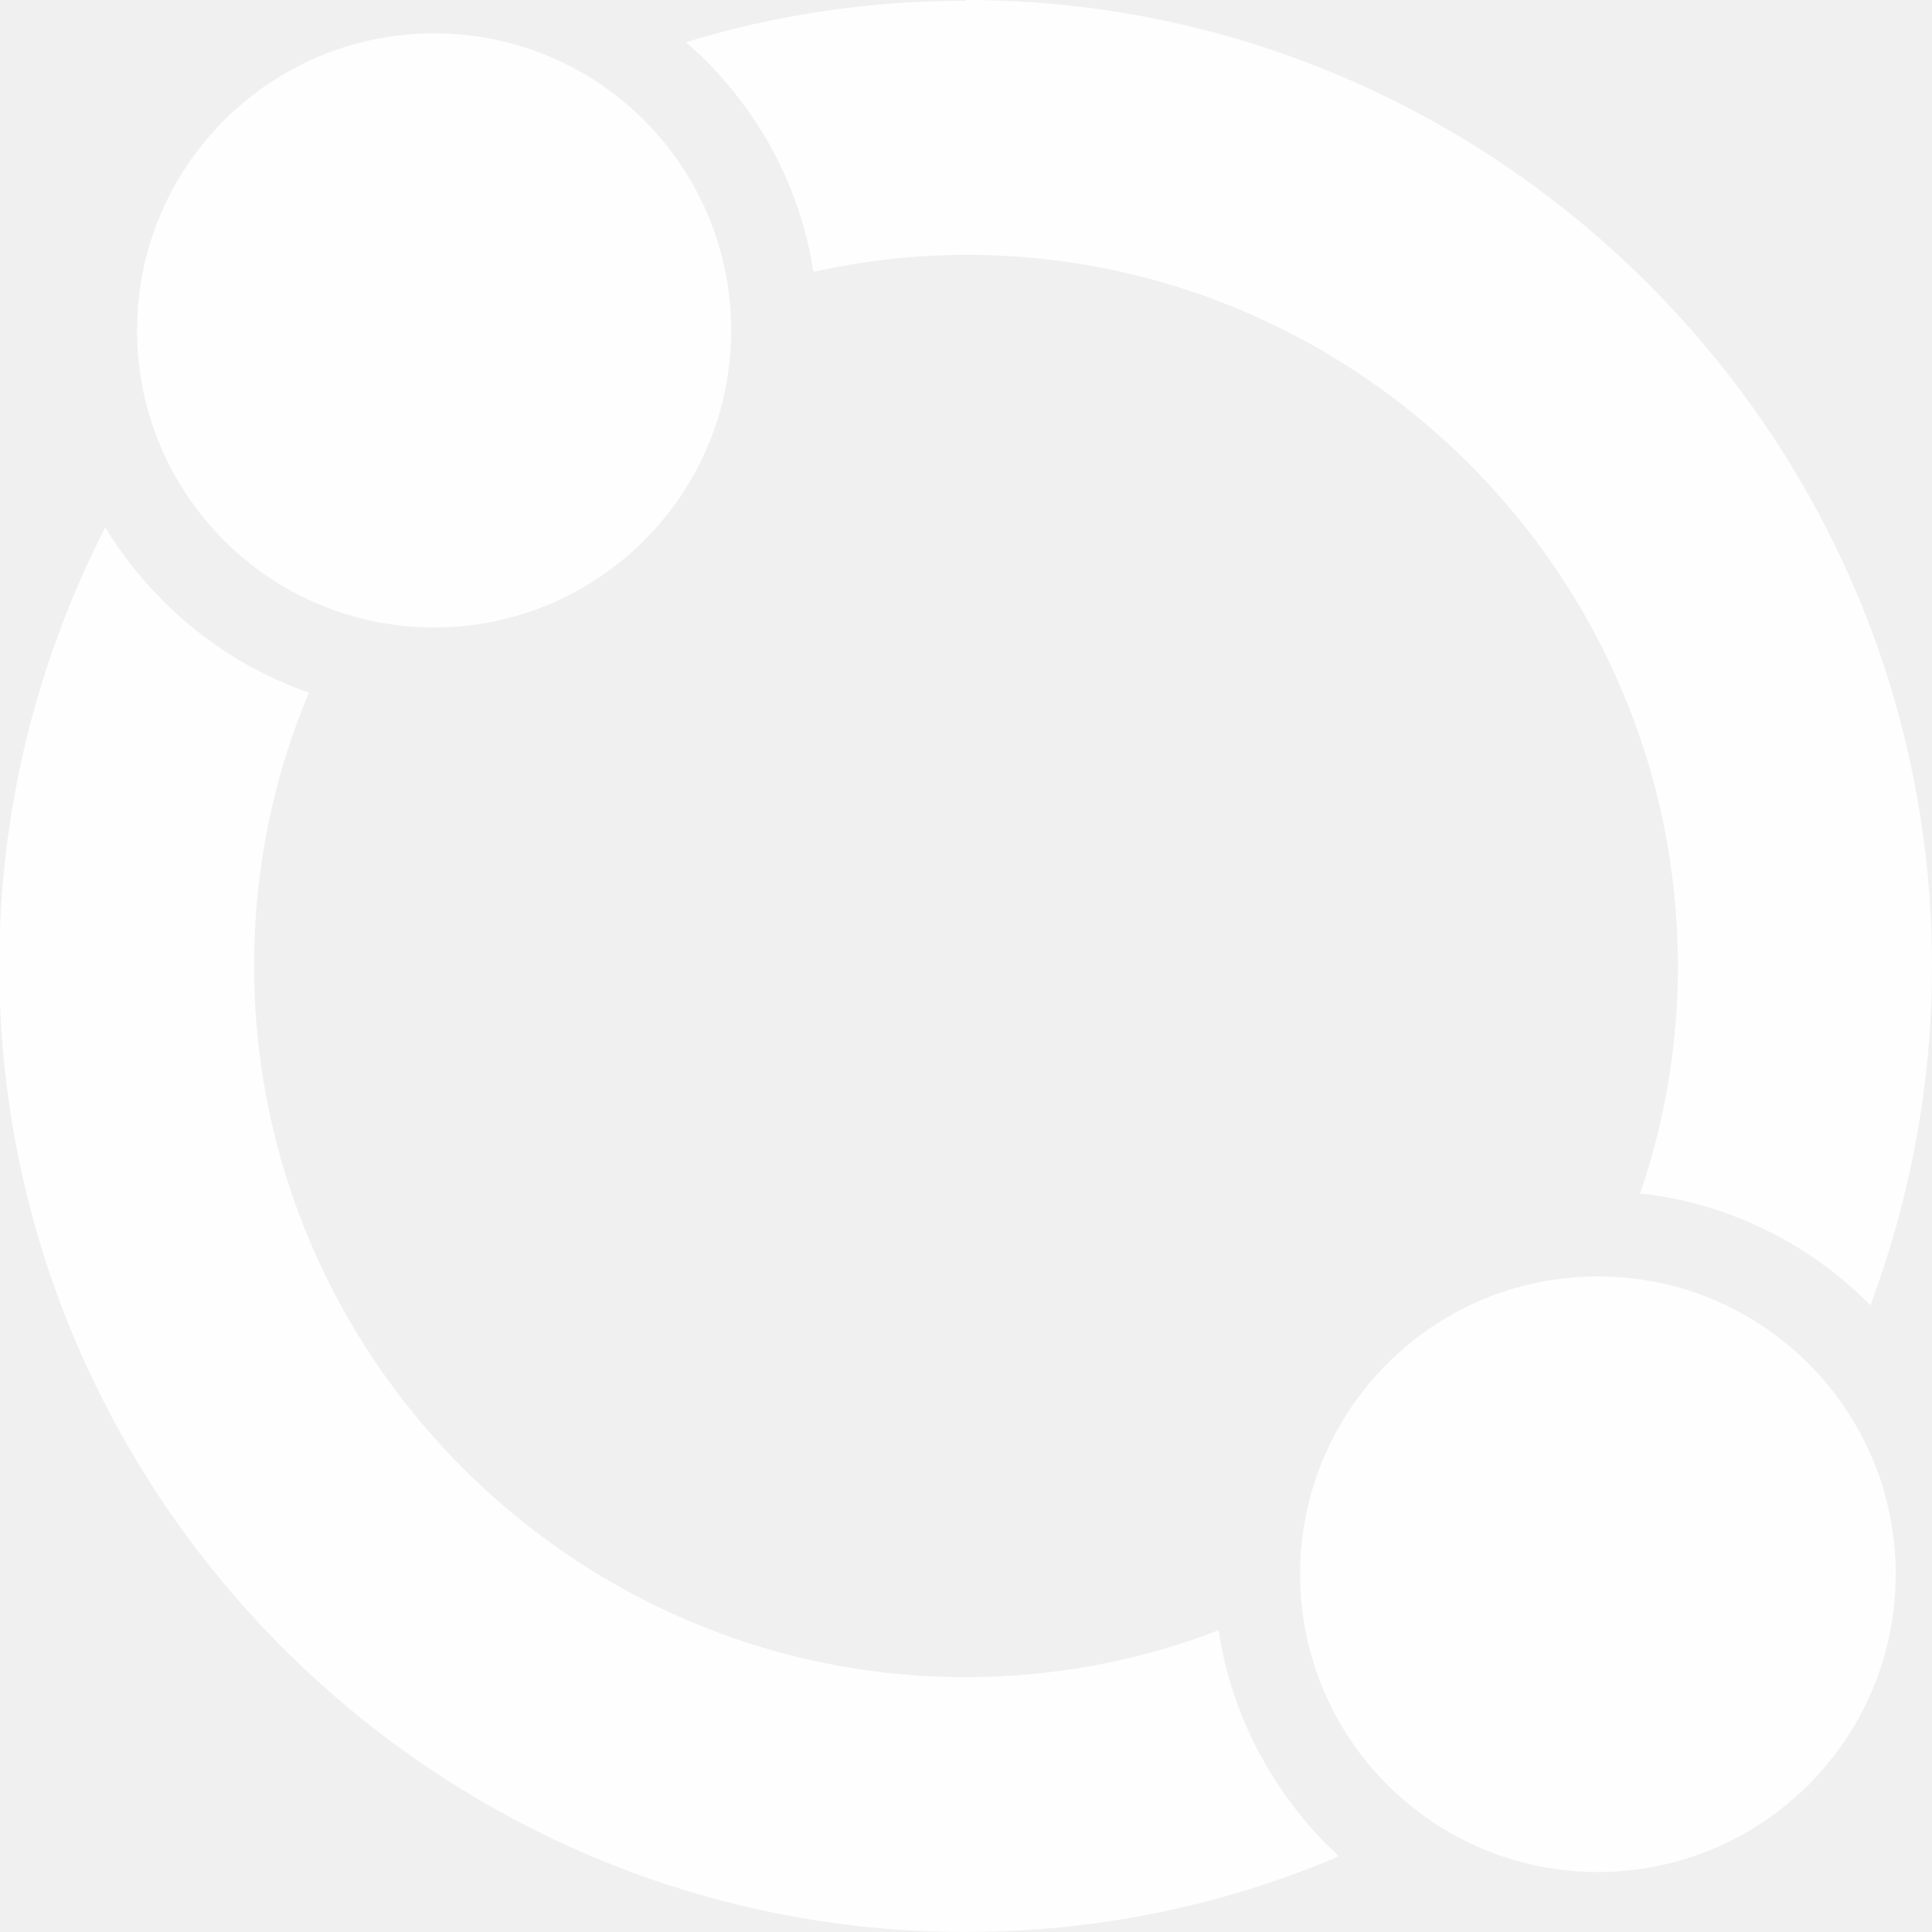
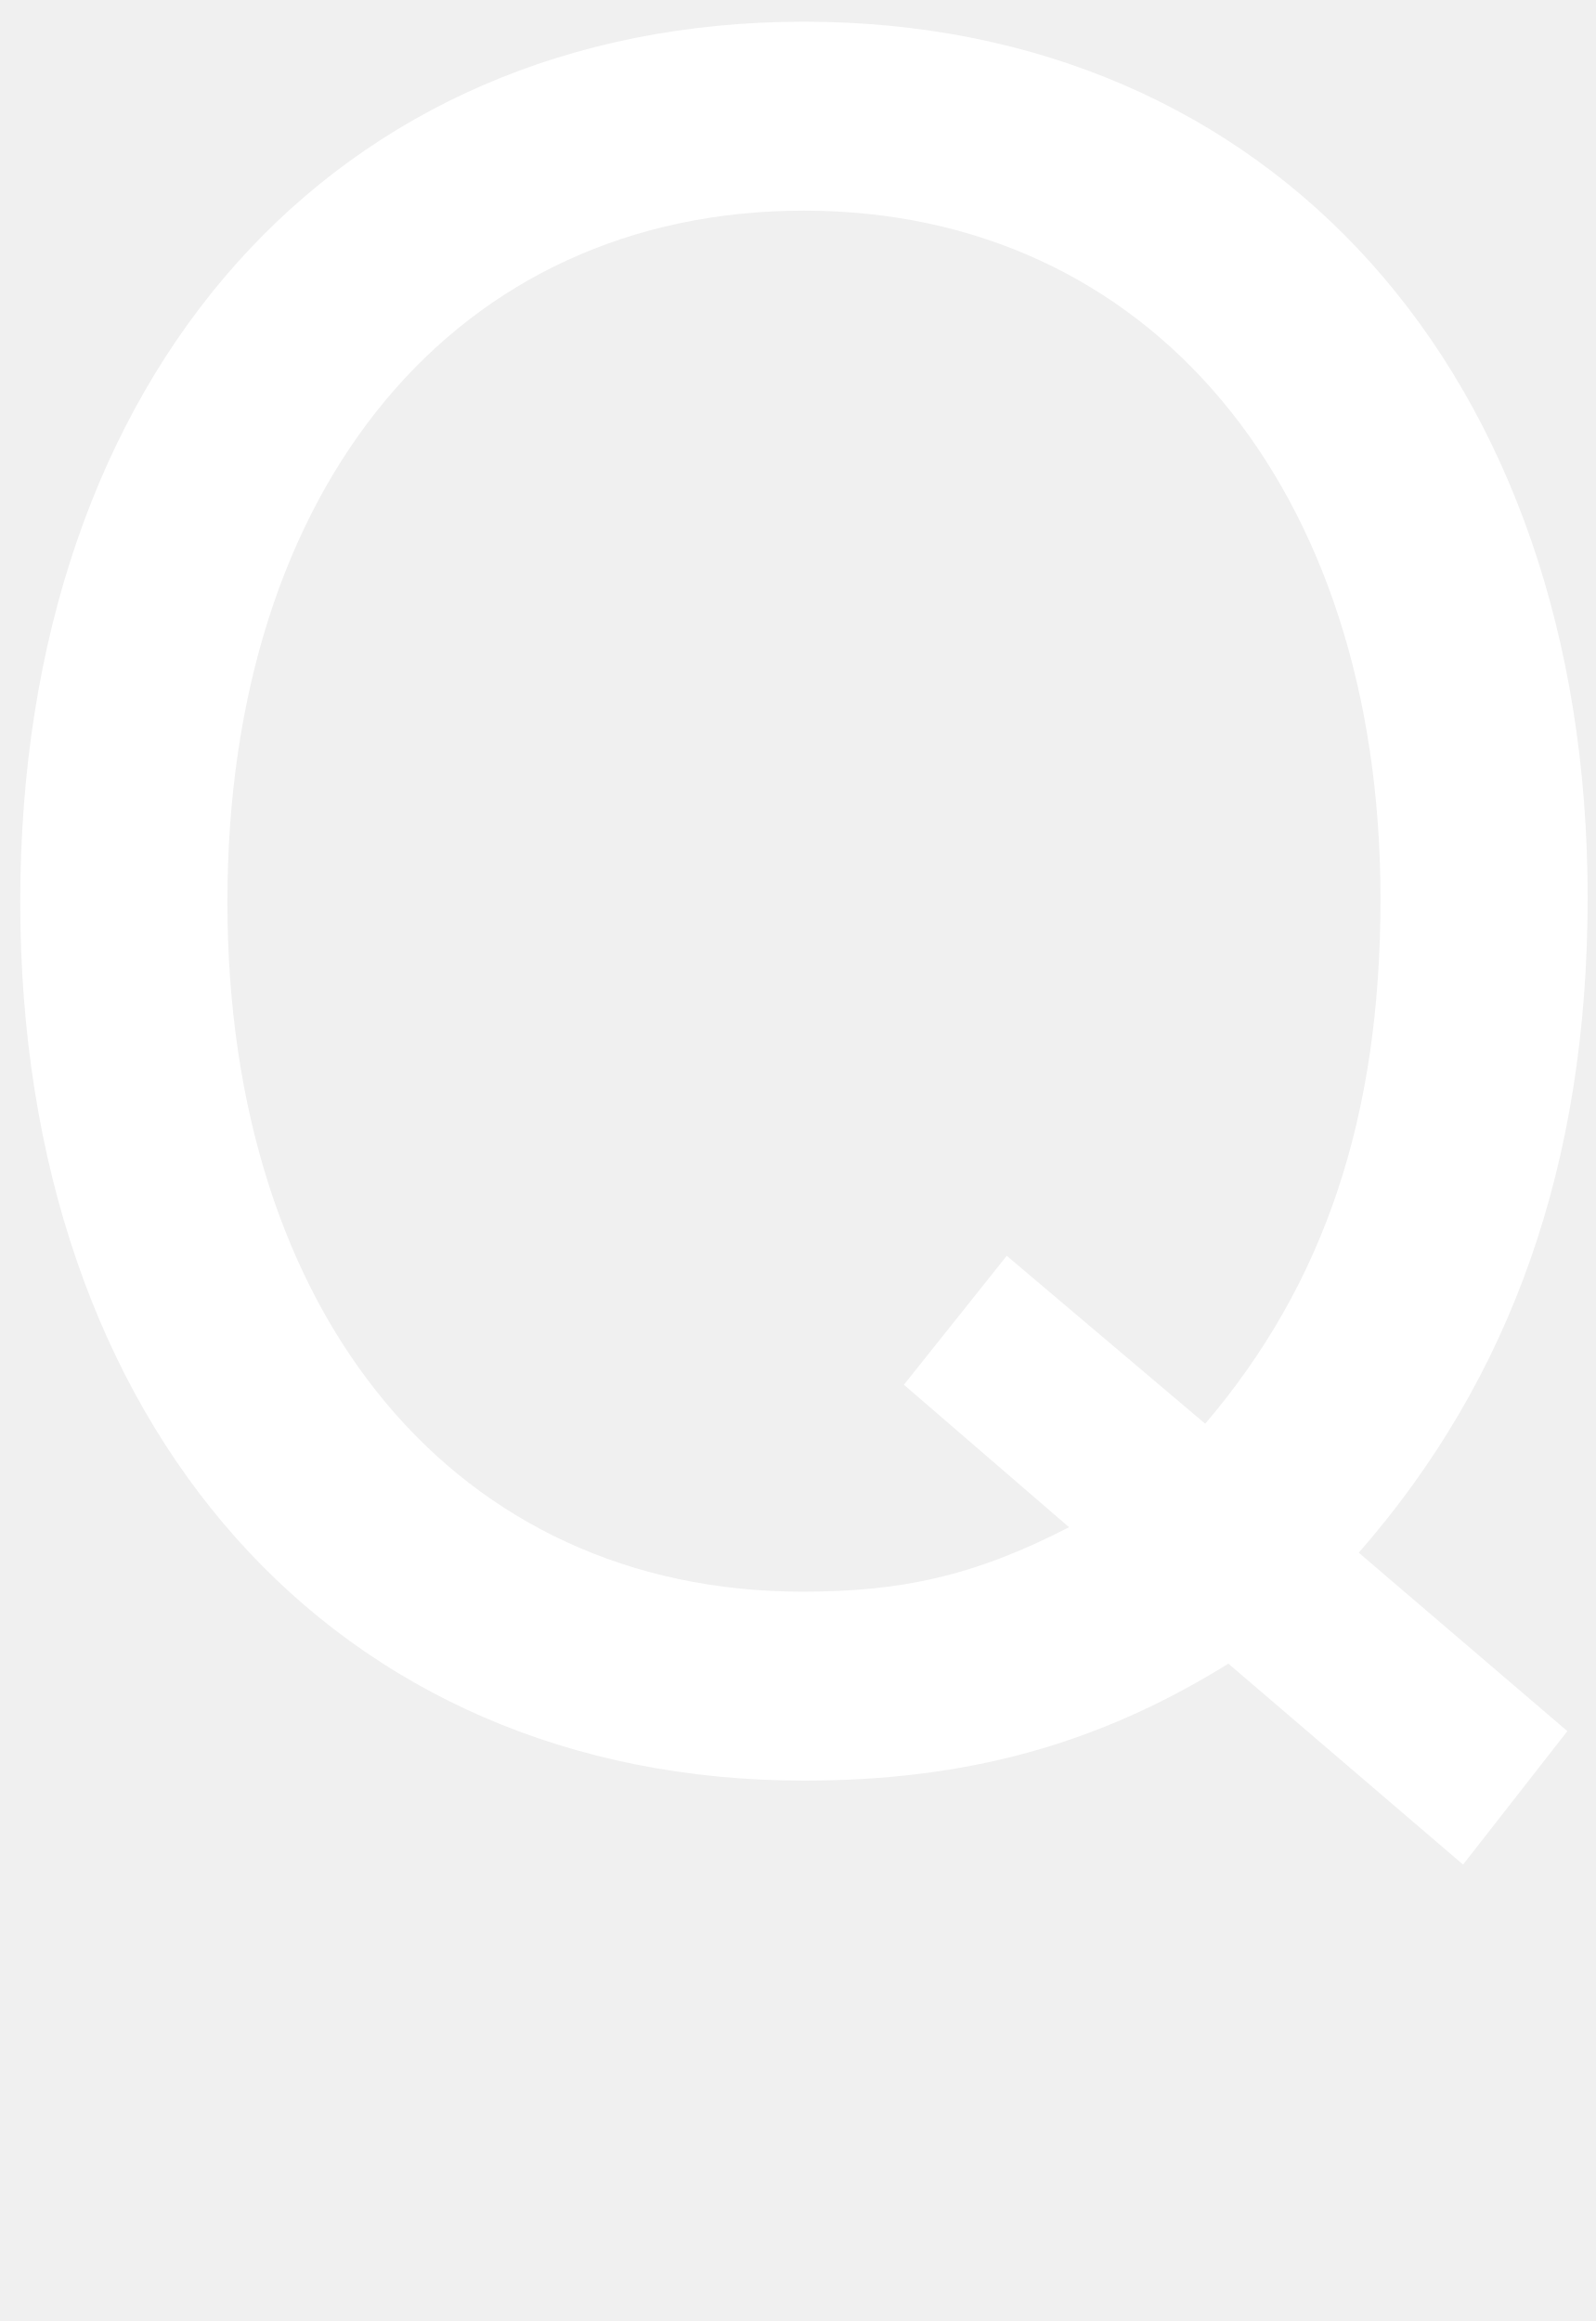
- <svg xmlns="http://www.w3.org/2000/svg" xml:space="preserve" width="47.56mm" height="47.56mm" version="1.1" style="shape-rendering:geometricPrecision; text-rendering:geometricPrecision; image-rendering:optimizeQuality; fill-rule:evenodd; clip-rule:evenodd" viewBox="0 0 2608 2608">
-   <defs>
-     <style type="text/css">
-    
-     .fil0 {fill:#FEFEFE}
-    
-   </style>
-   </defs>
-   <g id="图层_x0020_1">
-     <g id="_220087848">
-       <path id="_265531376" class="fil0" d="M1645 2201c17,112 70,212 146,289l0 0c5,5 11,10 16,16 -155,66 -326,102 -504,102l0 0c-717,0 -1304,-587 -1304,-1304l0 0c0,-213 52,-414 143,-592 22,36 48,69 78,99l0 0c55,55 122,98 197,124 -48,114 -74,238 -74,369l0 0c0,528 432,960 960,960l0 0c120,0 235,-22 341,-63z" />
-       <path id="_526042776" class="fil0" d="M1304 0l0 0c717,0 1304,587 1304,1304l0 0c0,161 -30,315 -83,458l-2 -2 0 0c-81,-81 -189,-136 -309,-149 33,-96 51,-200 51,-307l0 0c0,-528 -432,-960 -960,-960l0 0c-71,0 -140,8 -207,23 -17,-111 -70,-210 -146,-286l0 0c-8,-8 -17,-16 -26,-24 120,-37 247,-56 379,-56z" />
-       <path class="fil0" d="M2157 1723l0 0c222,0 402,180 402,402l0 0c0,222 -180,402 -402,402l0 0c-222,0 -402,-180 -402,-402l0 0c0,-222 180,-402 402,-402z" />
-       <path class="fil0" d="M586 45l0 0c222,0 401,180 401,401l0 0c0,222 -180,401 -401,401l0 0c-222,0 -401,-180 -401,-401l0 0c0,-222 180,-401 401,-401z" />
-     </g>
+ <svg xmlns="http://www.w3.org/2000/svg" width="22" height="32">
+   <g>
+     <rect fill="none" id="canvas_background" height="402" width="582" y="-1" x="-1" />
+   </g>
+   <g>
+     <text stroke="#000" transform="matrix(1.278149,0,0,1.323123,-0.3248785,-0.507061) " xml:space="preserve" text-anchor="start" font-family="Helvetica, Arial, sans-serif" font-size="24" id="svg_1" y="18.392" x="-0.434" stroke-width="0" fill="#ffffff">Q</text>
  </g>
</svg>
